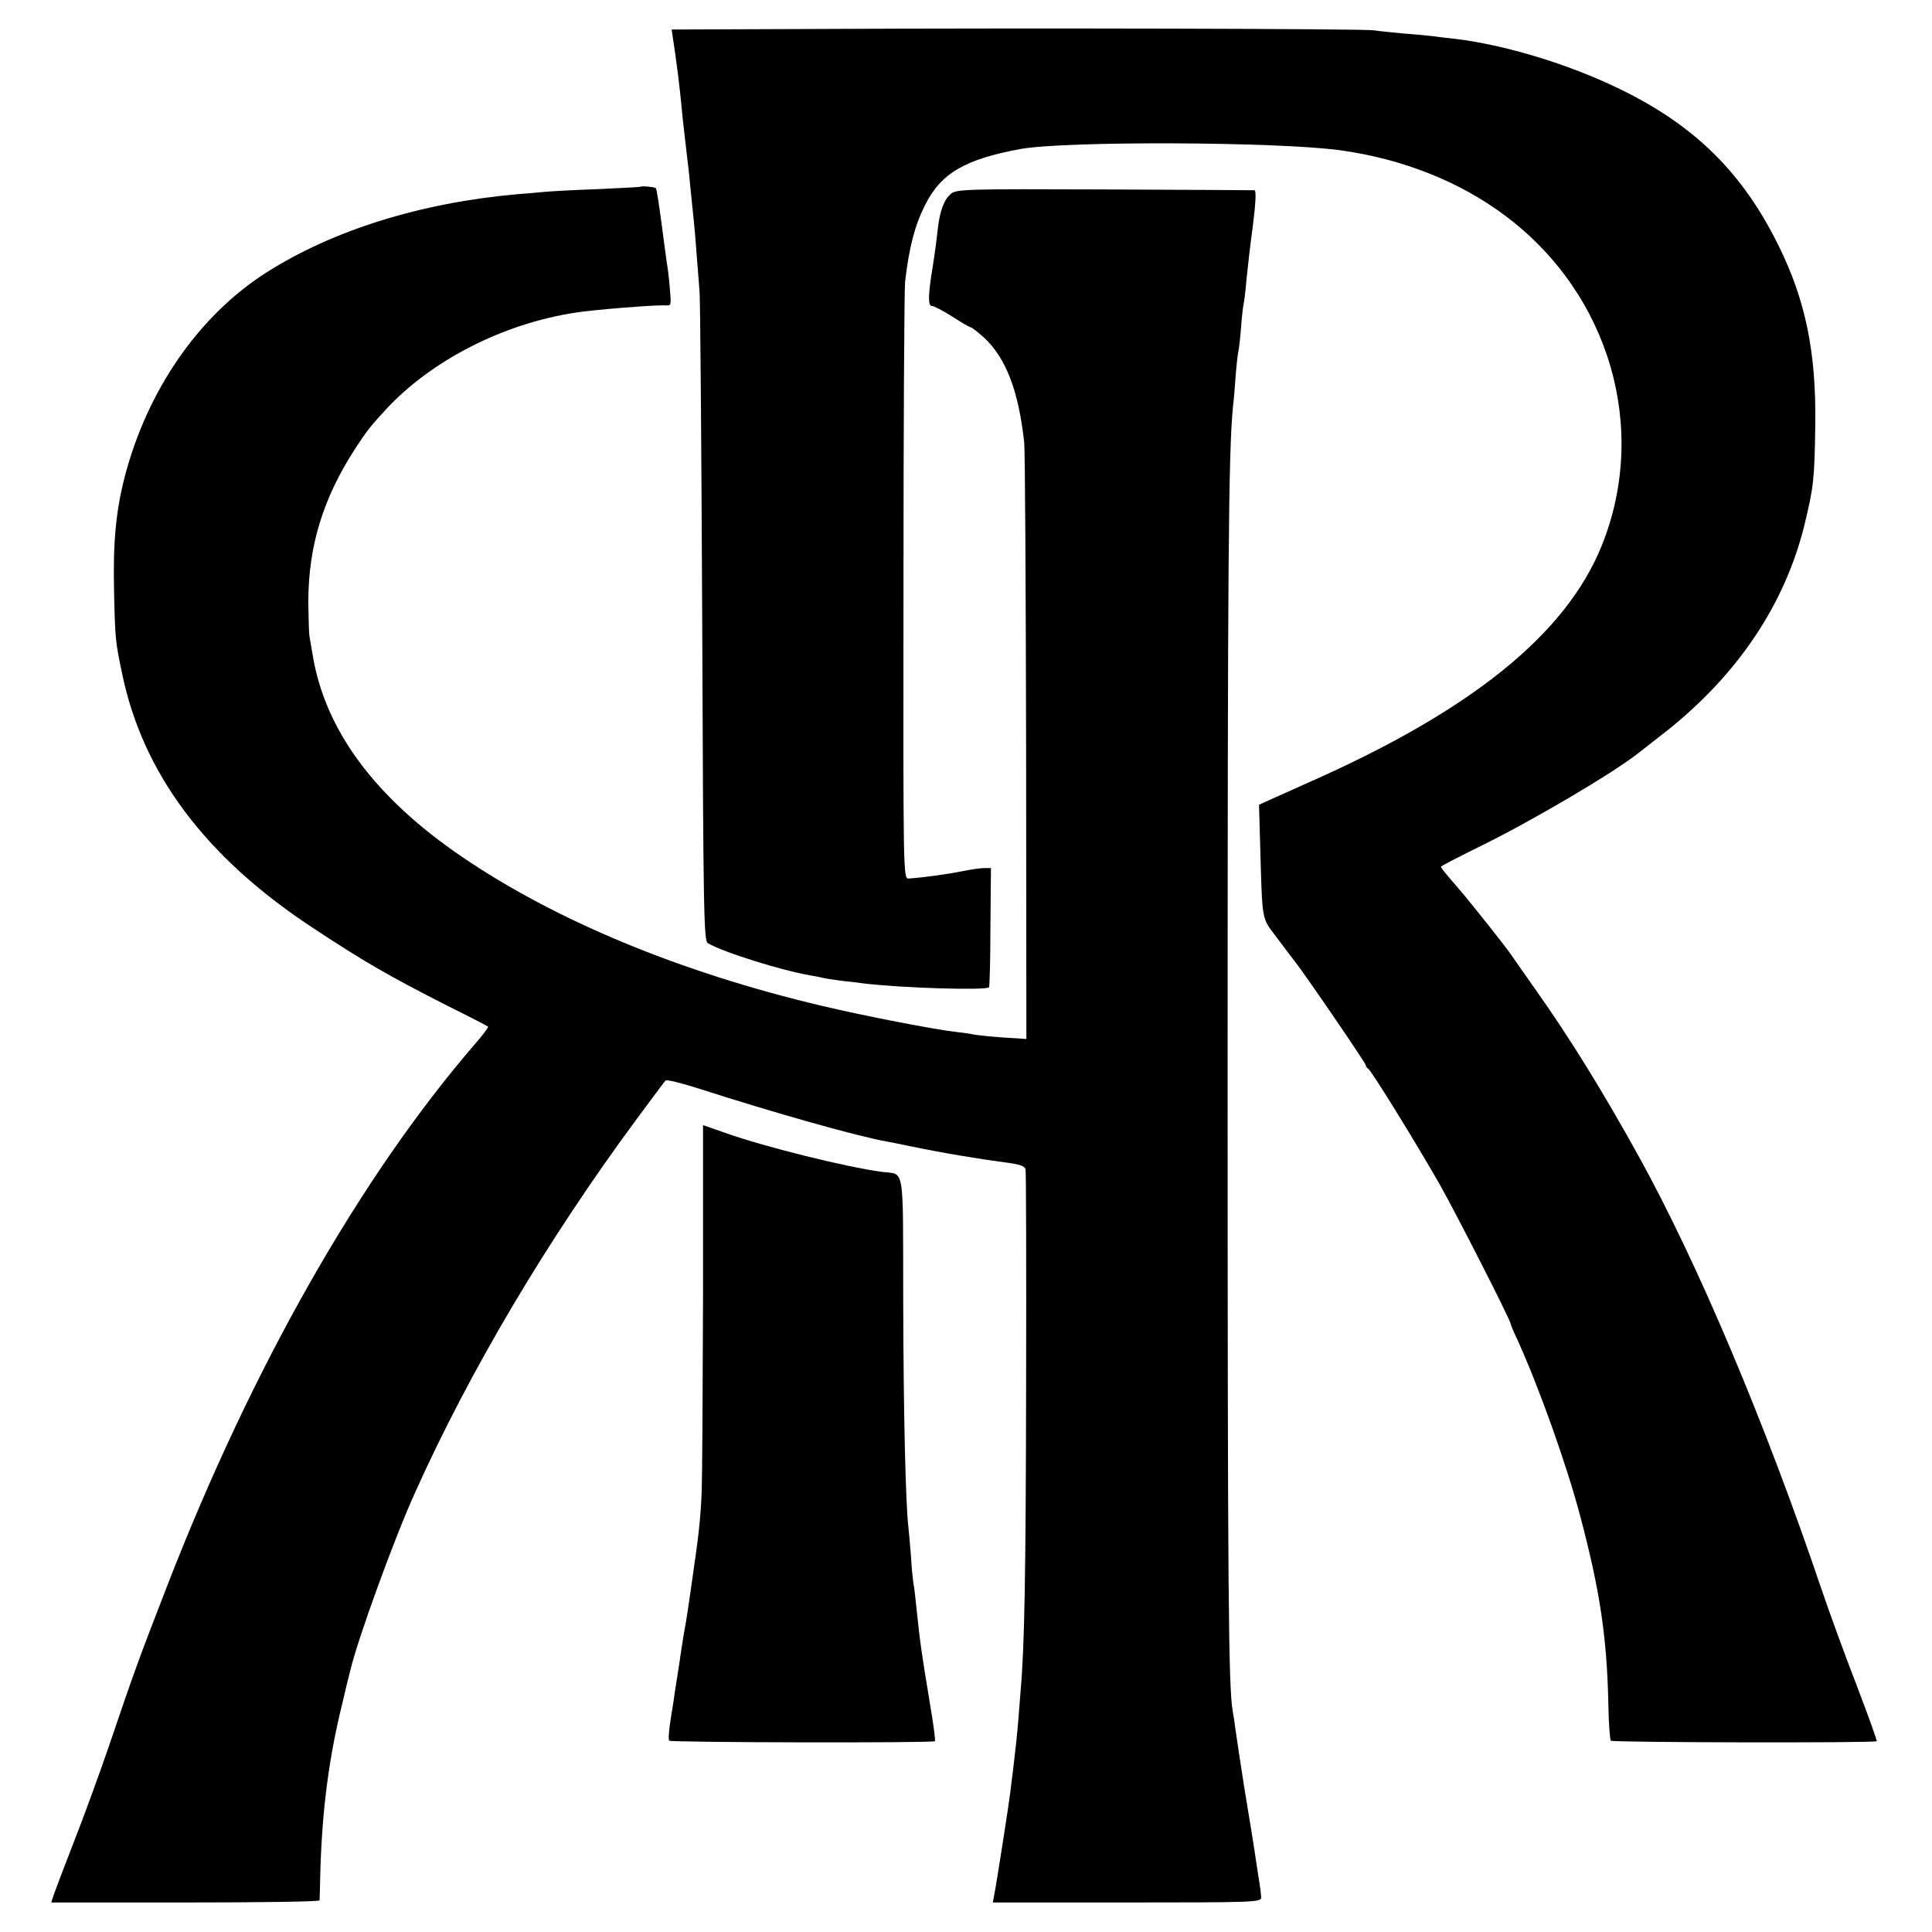
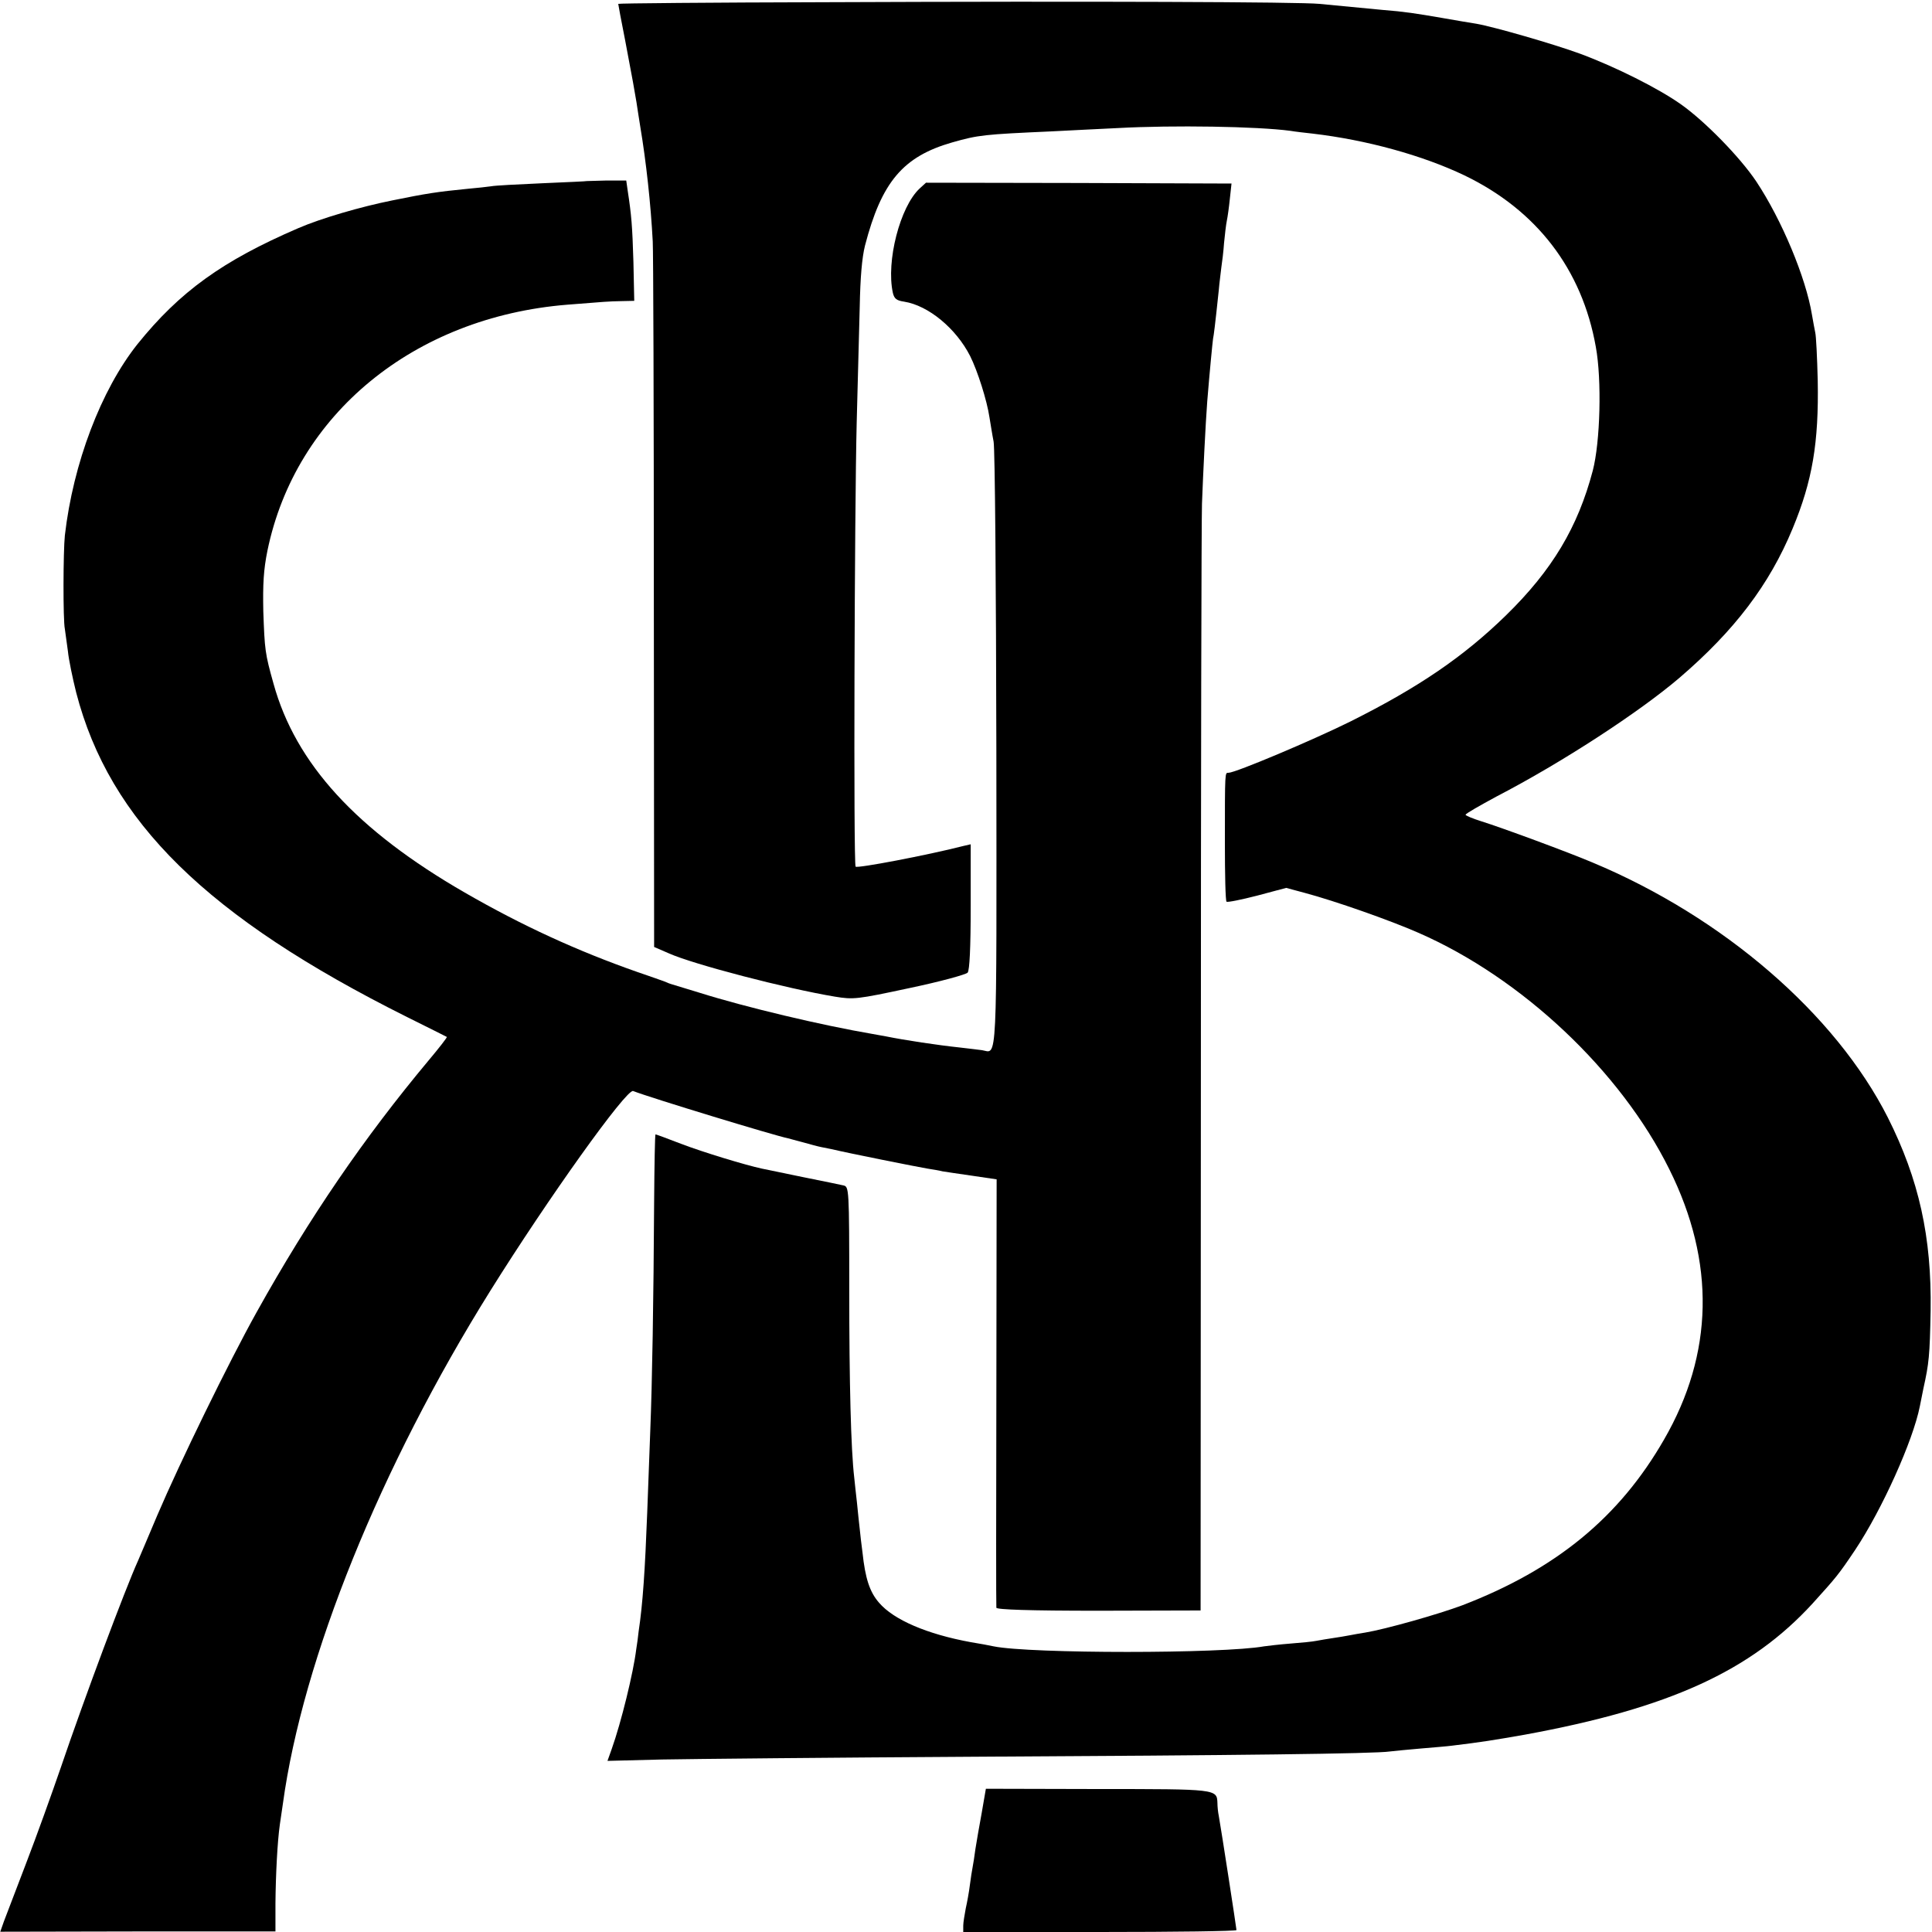
- <svg xmlns="http://www.w3.org/2000/svg" version="1.0" width="720pt" height="720pt" viewBox="0 0 720 720" preserveAspectRatio="xMidYMid meet">
-   <g transform="translate(0,720) scale(0.1,-0.1)" fill="#000000" stroke="none">
-     <path d="M3034 7092 l-531 -2 13 -88 c7 -48 15 -112 18 -142 3 -30 8 -75 10 -100 3 -25 8 -72 12 -105 4 -33 8 -71 10 -85 1 -14 6 -54 9 -90 4 -36 8 -80 10 -97 2 -18 7 -71 10 -117 4 -47 9 -116 12 -153 3 -37 7 -597 10 -1243 4 -1082 6 -1176 21 -1185 58 -34 272 -101 382 -120 19 -3 42 -8 50 -10 8 -2 38 -6 65 -10 28 -3 65 -7 84 -10 141 -17 459 -27 467 -14 2 4 5 105 5 225 l2 219 -24 0 c-13 0 -51 -5 -84 -12 -54 -11 -150 -24 -199 -27 -20 -1 -20 16 -19 1084 0 597 3 1110 6 1140 15 129 36 209 74 285 59 119 149 172 358 210 170 30 954 27 1190 -5 232 -32 446 -117 616 -245 388 -291 534 -793 358 -1229 -134 -331 -488 -616 -1099 -885 -30 -14 -83 -37 -116 -52 l-62 -28 4 -143 c9 -303 4 -274 63 -353 28 -38 58 -77 65 -86 32 -39 266 -381 266 -389 0 -4 4 -10 8 -12 11 -4 180 -279 268 -433 63 -112 264 -506 264 -519 0 -3 11 -30 25 -59 80 -176 183 -464 234 -657 74 -279 100 -454 105 -707 1 -68 6 -126 9 -130 7 -7 985 -9 991 -2 2 2 -32 96 -75 209 -44 113 -102 273 -130 355 -208 616 -461 1216 -681 1614 -133 241 -260 446 -382 618 -44 63 -88 125 -96 137 -17 26 -154 198 -187 236 -56 65 -73 85 -73 90 1 3 63 35 138 72 197 96 506 278 601 354 9 7 54 42 101 79 266 211 441 472 514 766 35 145 38 170 41 374 4 271 -36 466 -137 670 -134 272 -313 448 -591 583 -191 93 -425 164 -612 187 -27 3 -65 7 -83 10 -18 2 -67 7 -110 10 -42 4 -93 9 -112 12 -39 6 -1270 9 -2086 5z" />
-     <path d="M2387 6504 c-1 -1 -74 -5 -162 -9 -88 -3 -176 -8 -195 -10 -19 -2 -66 -6 -105 -9 -358 -32 -685 -134 -933 -292 -252 -161 -444 -439 -528 -764 -32 -126 -43 -240 -39 -420 4 -184 5 -190 30 -310 77 -372 310 -683 705 -944 195 -129 285 -181 505 -293 83 -41 152 -77 154 -79 2 -2 -20 -32 -50 -66 -427 -495 -830 -1205 -1144 -2013 -107 -276 -122 -316 -220 -605 -35 -102 -93 -261 -130 -355 -36 -93 -70 -182 -75 -197 l-9 -28 500 0 c274 0 499 3 500 8 0 4 2 55 3 113 7 229 32 420 82 622 13 56 26 110 29 120 27 116 165 496 242 665 203 452 492 940 826 1392 55 74 103 139 107 143 4 5 63 -10 131 -32 274 -88 585 -176 693 -195 16 -3 52 -10 80 -16 135 -28 269 -50 383 -65 36 -5 52 -12 55 -23 2 -9 3 -370 2 -802 -1 -702 -6 -977 -20 -1135 -2 -27 -6 -79 -9 -115 -5 -60 -9 -96 -20 -190 -3 -19 -7 -55 -10 -80 -6 -49 -51 -338 -60 -383 l-5 -27 500 0 c470 0 500 1 500 18 0 9 -4 44 -10 77 -5 33 -12 78 -15 100 -9 58 -12 75 -39 240 -13 83 -27 175 -31 205 -4 30 -9 63 -11 73 -16 87 -19 456 -19 2357 0 1911 3 2334 20 2505 3 22 7 74 10 115 3 41 8 82 10 90 2 8 7 49 10 90 3 41 8 82 10 90 2 8 7 47 10 86 4 39 14 130 24 202 11 88 13 132 6 133 -5 0 -257 2 -559 3 -516 2 -550 1 -572 -16 -25 -21 -41 -61 -49 -130 -5 -46 -12 -99 -20 -148 -16 -96 -17 -140 -3 -140 8 0 43 -18 77 -40 34 -22 65 -40 69 -40 4 0 25 -17 48 -37 83 -77 130 -199 151 -393 3 -30 6 -543 7 -1139 l1 -1083 -93 6 c-51 4 -99 9 -105 11 -7 2 -34 6 -62 9 -76 8 -349 61 -500 97 -530 125 -996 319 -1345 557 -325 222 -509 472 -555 752 -4 25 -9 54 -11 65 -3 11 -4 70 -5 131 0 209 55 388 176 574 41 63 55 81 114 145 169 182 436 319 706 360 68 11 298 29 334 27 23 -2 23 -1 17 66 -3 37 -8 78 -11 92 -2 14 -11 81 -20 150 -9 68 -18 127 -21 129 -4 4 -53 9 -57 5z" />
-     <path d="M2620 2371 c-1 -350 -3 -679 -5 -731 -5 -108 -10 -154 -40 -360 -8 -58 -17 -115 -19 -127 -5 -24 -19 -113 -21 -128 0 -5 -5 -32 -9 -60 -4 -27 -9 -59 -11 -70 -1 -11 -8 -55 -15 -98 -7 -43 -10 -80 -6 -84 6 -7 984 -9 990 -2 3 2 -6 67 -19 144 -32 193 -36 221 -51 365 -3 30 -7 66 -10 80 -2 14 -7 59 -9 100 -3 41 -8 92 -10 112 -10 88 -18 416 -19 842 -1 518 7 467 -81 479 -129 17 -440 94 -582 145 l-83 29 0 -636z" />
+ <svg xmlns="http://www.w3.org/2000/svg" version="1.0" width="700pt" height="700pt" viewBox="0 0 700 700" preserveAspectRatio="xMidYMid meet">
+   <g transform="translate(0,700) scale(0.1,-0.1)" fill="#000000" stroke="none">
+     <path d="M2988 6992 c-412 -1 -748 -4 -748 -6 0 -2 11 -62 25 -132 29 -152 33 -177 41 -224 3 -19 9 -60 14 -90 21 -125 38 -280 45 -415 2 -27 4 -614 4 -1303 l1 -1253 53 -23 c89 -40 427 -128 602 -157 67 -11 79 -10 270 31 110 23 205 49 211 56 7 9 11 90 11 240 l0 225 -26 -6 c-133 -34 -386 -82 -391 -75 -8 12 -4 1292 4 1610 4 146 9 335 11 420 2 104 8 176 19 220 60 231 138 323 316 374 95 27 114 29 360 40 63 3 171 9 240 12 201 11 505 6 625 -10 17 -3 53 -7 80 -10 197 -23 399 -79 550 -151 262 -126 427 -340 477 -622 22 -120 16 -344 -11 -448 -54 -205 -147 -361 -315 -525 -153 -149 -315 -260 -563 -384 -137 -68 -417 -186 -442 -186 -13 0 -13 9 -13 -253 0 -114 2 -211 6 -214 3 -3 53 7 111 22 l105 28 67 -18 c109 -29 311 -100 413 -145 375 -164 732 -501 908 -856 168 -337 161 -669 -19 -980 -162 -282 -392 -470 -730 -600 -88 -33 -279 -87 -352 -99 -18 -3 -43 -7 -57 -10 -14 -3 -41 -7 -60 -10 -19 -3 -46 -7 -60 -10 -14 -3 -56 -7 -95 -10 -38 -3 -81 -8 -95 -10 -150 -27 -847 -27 -980 0 -14 3 -50 10 -82 15 -159 29 -280 81 -333 143 -34 39 -50 88 -60 182 -4 28 -8 66 -10 85 -2 19 -7 62 -10 95 -4 33 -8 74 -10 92 -12 102 -18 344 -18 676 0 374 -1 377 -21 382 -12 3 -77 16 -146 30 -69 14 -136 28 -150 31 -60 13 -212 59 -293 90 -49 19 -90 34 -92 34 -2 0 -4 -111 -5 -247 -2 -354 -7 -655 -14 -828 -3 -82 -8 -215 -11 -295 -8 -209 -16 -331 -31 -430 -2 -19 -6 -50 -9 -67 -10 -82 -54 -263 -89 -361 l-15 -42 197 5 c108 2 616 7 1127 10 961 5 1458 11 1510 19 17 2 68 7 115 11 47 4 96 8 110 10 108 13 151 20 265 40 524 96 819 231 1043 476 85 94 93 103 154 194 97 146 209 394 234 520 2 11 8 40 13 65 20 90 23 118 26 281 4 267 -42 475 -155 700 -190 375 -596 726 -1070 924 -87 37 -331 127 -402 149 -32 10 -58 21 -58 24 0 4 51 33 112 66 239 124 519 307 664 431 199 171 325 337 409 540 72 173 95 312 91 535 -2 85 -6 164 -9 175 -2 11 -8 40 -12 65 -22 134 -109 343 -202 483 -59 88 -187 219 -274 280 -81 57 -234 134 -363 182 -98 36 -314 98 -377 109 -19 3 -74 12 -124 21 -93 16 -137 23 -215 29 -41 4 -72 7 -230 22 -69 7 -825 10 -1792 6z" />
+     <path d="M2127 6344 c-1 -1 -74 -4 -163 -8 -88 -4 -171 -8 -185 -11 -13 -2 -51 -6 -84 -9 -112 -11 -150 -17 -273 -42 -115 -23 -259 -65 -342 -101 -274 -118 -429 -230 -582 -420 -132 -166 -233 -432 -263 -693 -6 -56 -7 -307 0 -339 2 -13 7 -49 11 -80 3 -31 17 -98 30 -150 121 -467 474 -814 1199 -1176 77 -38 142 -71 144 -72 2 -1 -28 -40 -66 -85 -233 -279 -432 -569 -623 -912 -101 -181 -278 -544 -360 -736 -34 -80 -65 -154 -70 -165 -47 -104 -193 -494 -280 -750 -32 -93 -88 -249 -125 -345 -37 -96 -73 -192 -81 -212 l-13 -37 499 1 498 0 0 102 c1 103 7 223 16 286 3 19 8 53 11 75 72 526 353 1220 752 1859 208 333 493 732 517 723 61 -24 514 -162 560 -171 6 -2 31 -8 56 -15 25 -7 54 -15 65 -17 11 -2 29 -6 40 -8 53 -13 314 -65 345 -70 19 -3 44 -7 55 -10 11 -2 60 -9 108 -16 l88 -13 -1 -771 c-1 -424 -1 -776 0 -781 0 -7 121 -11 370 -11 l370 1 1 1950 c0 1072 2 2000 4 2060 4 108 13 291 19 370 9 111 19 212 21 227 3 15 7 45 21 178 2 25 7 61 9 80 3 19 8 60 10 90 3 30 7 66 10 80 3 14 8 50 11 80 l6 55 -554 2 -553 1 -23 -21 c-71 -66 -122 -264 -97 -378 5 -21 13 -28 41 -32 88 -14 188 -97 239 -197 27 -54 61 -161 70 -222 4 -23 10 -63 15 -88 5 -25 9 -529 10 -1121 1 -1168 4 -1093 -52 -1084 -13 2 -50 6 -83 10 -76 8 -196 26 -265 40 -14 2 -36 7 -50 9 -182 31 -460 97 -625 149 -55 17 -102 31 -105 32 -3 1 -12 4 -20 8 -8 3 -53 19 -100 35 -217 76 -418 168 -626 288 -392 226 -613 467 -693 757 -31 110 -32 123 -37 262 -2 99 1 151 15 220 102 494 531 846 1086 891 139 11 147 12 197 13 l46 1 -3 141 c-4 132 -7 168 -21 260 l-5 35 -70 0 c-39 -1 -71 -2 -72 -2z" />
+     <path d="M3557 432 c-9 -48 -19 -107 -23 -132 -3 -25 -8 -54 -10 -65 -2 -11 -7 -40 -10 -65 -3 -25 -10 -63 -15 -85 -4 -22 -9 -50 -9 -62 l0 -23 495 0 c272 0 495 3 495 7 0 6 -55 363 -64 413 -3 14 -5 35 -5 47 -2 51 0 51 -435 51 l-404 1 -15 -87z" />
  </g>
</svg>
